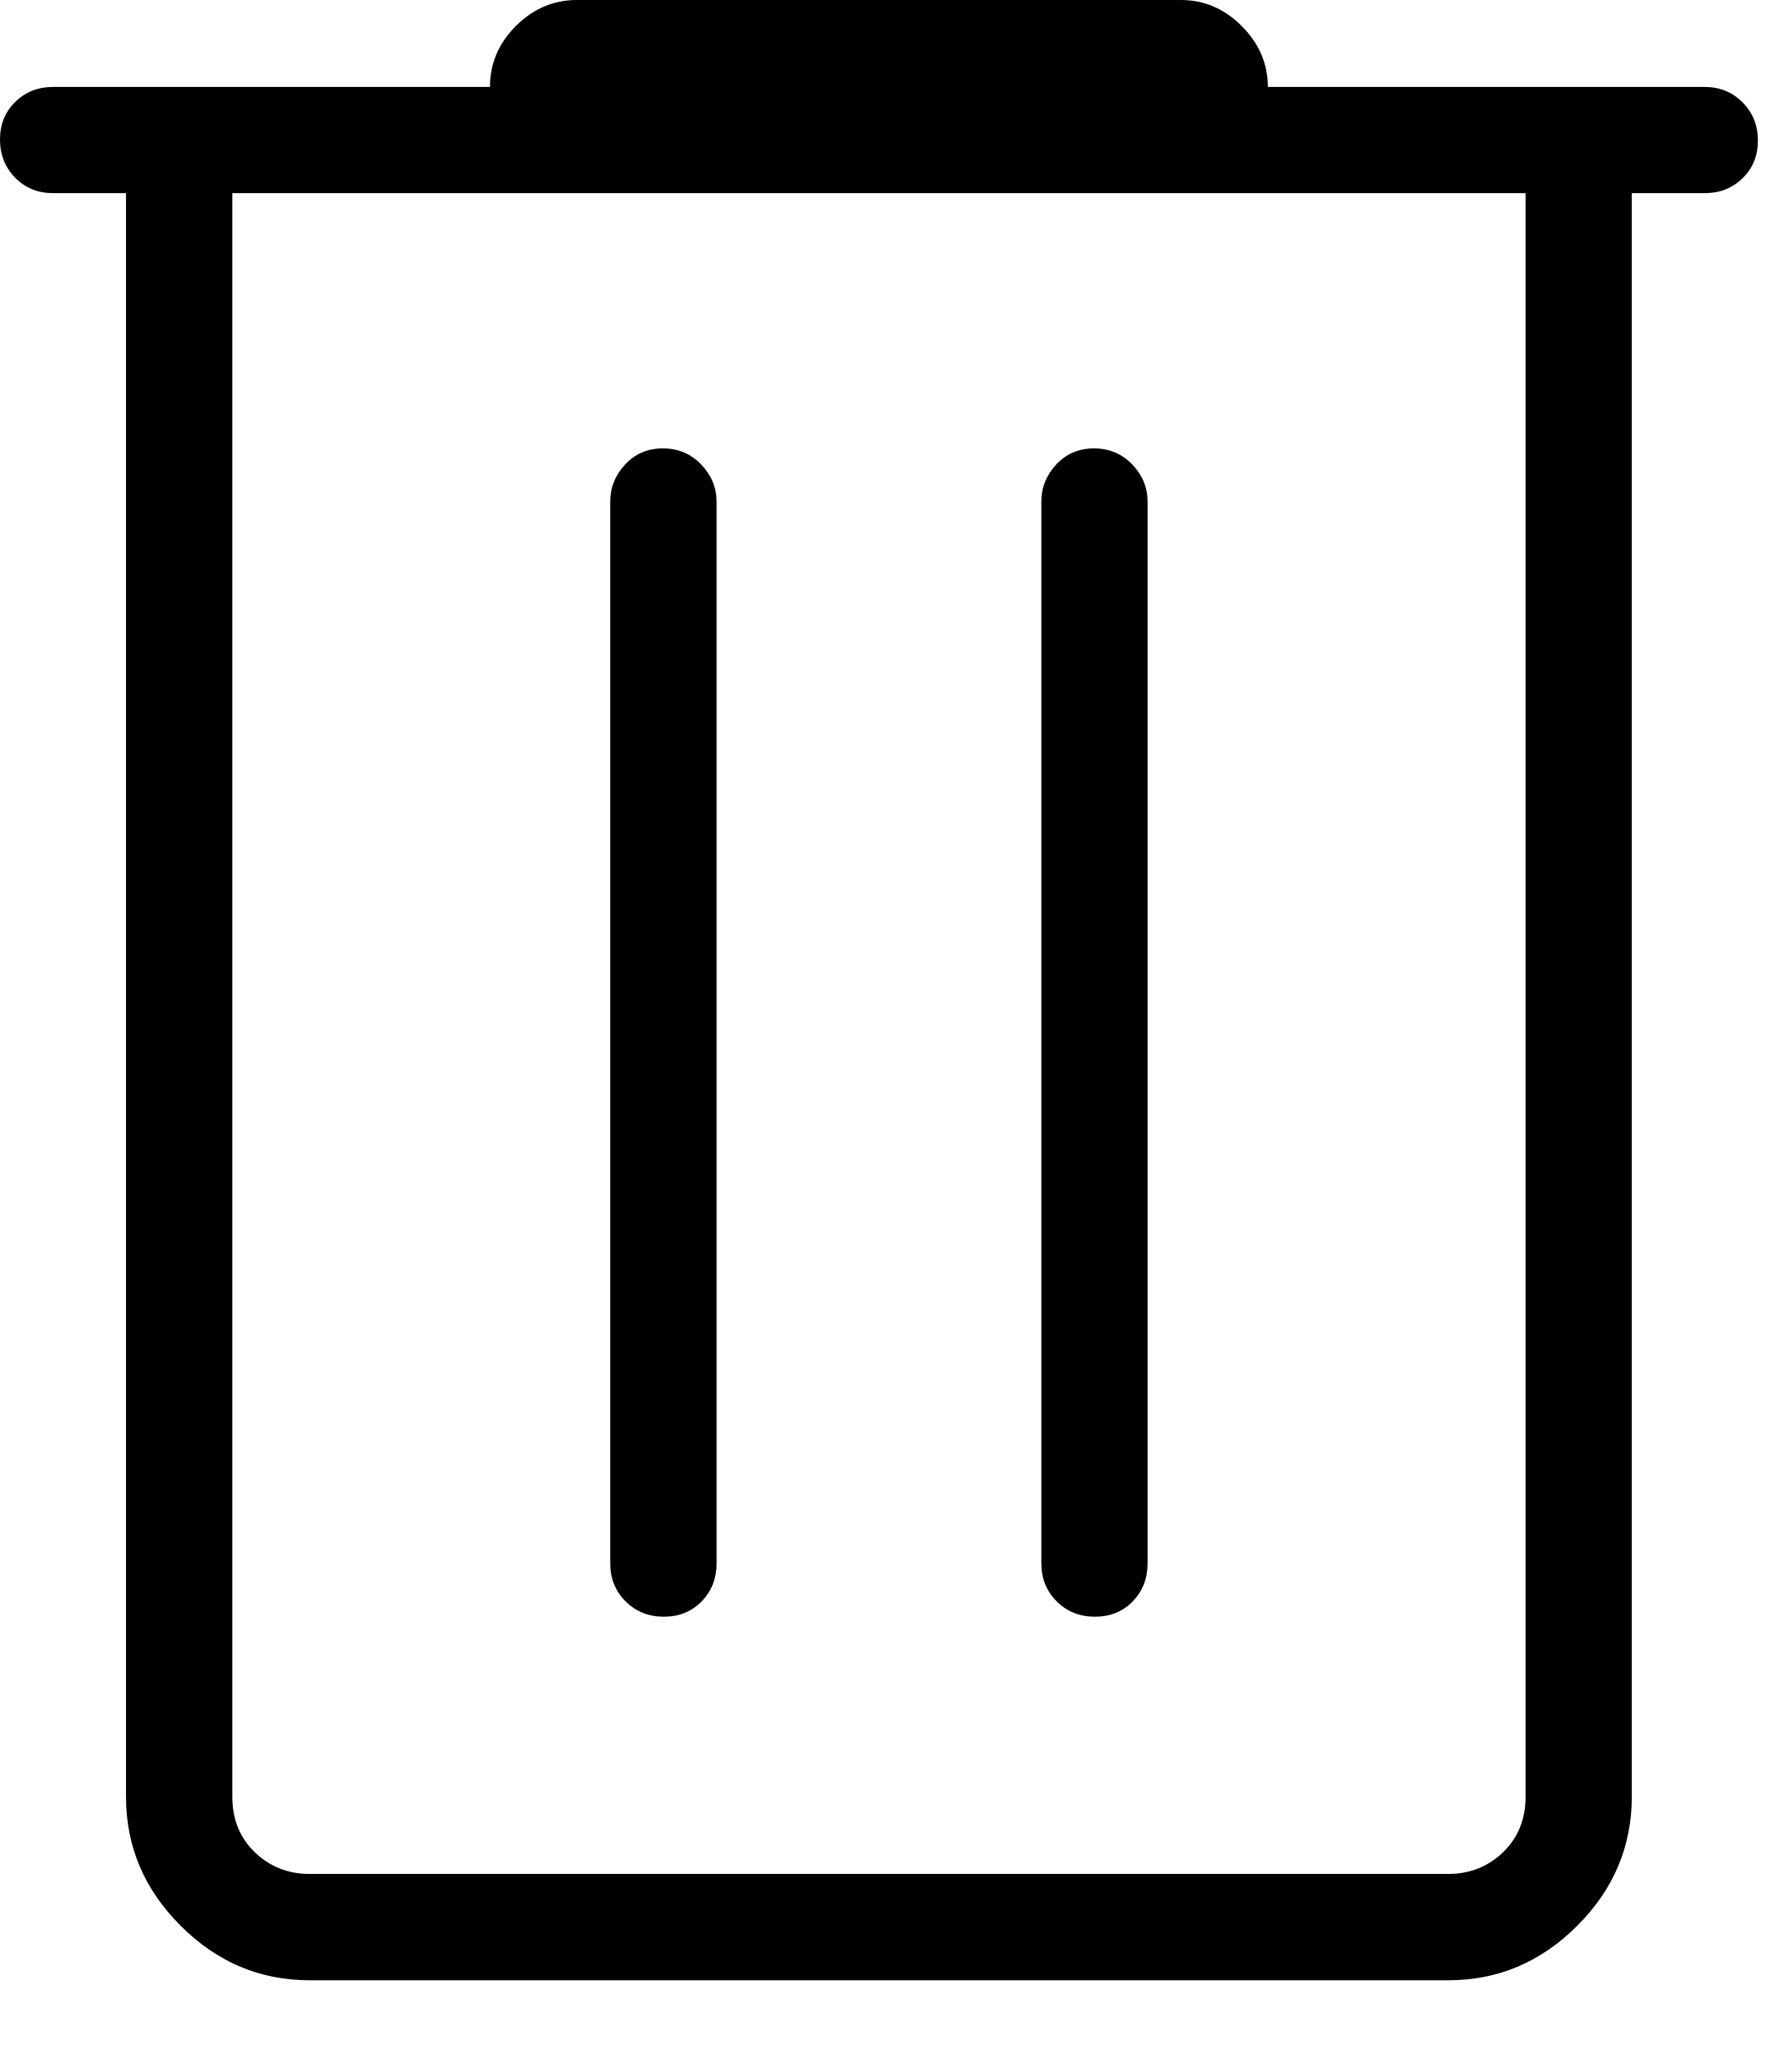
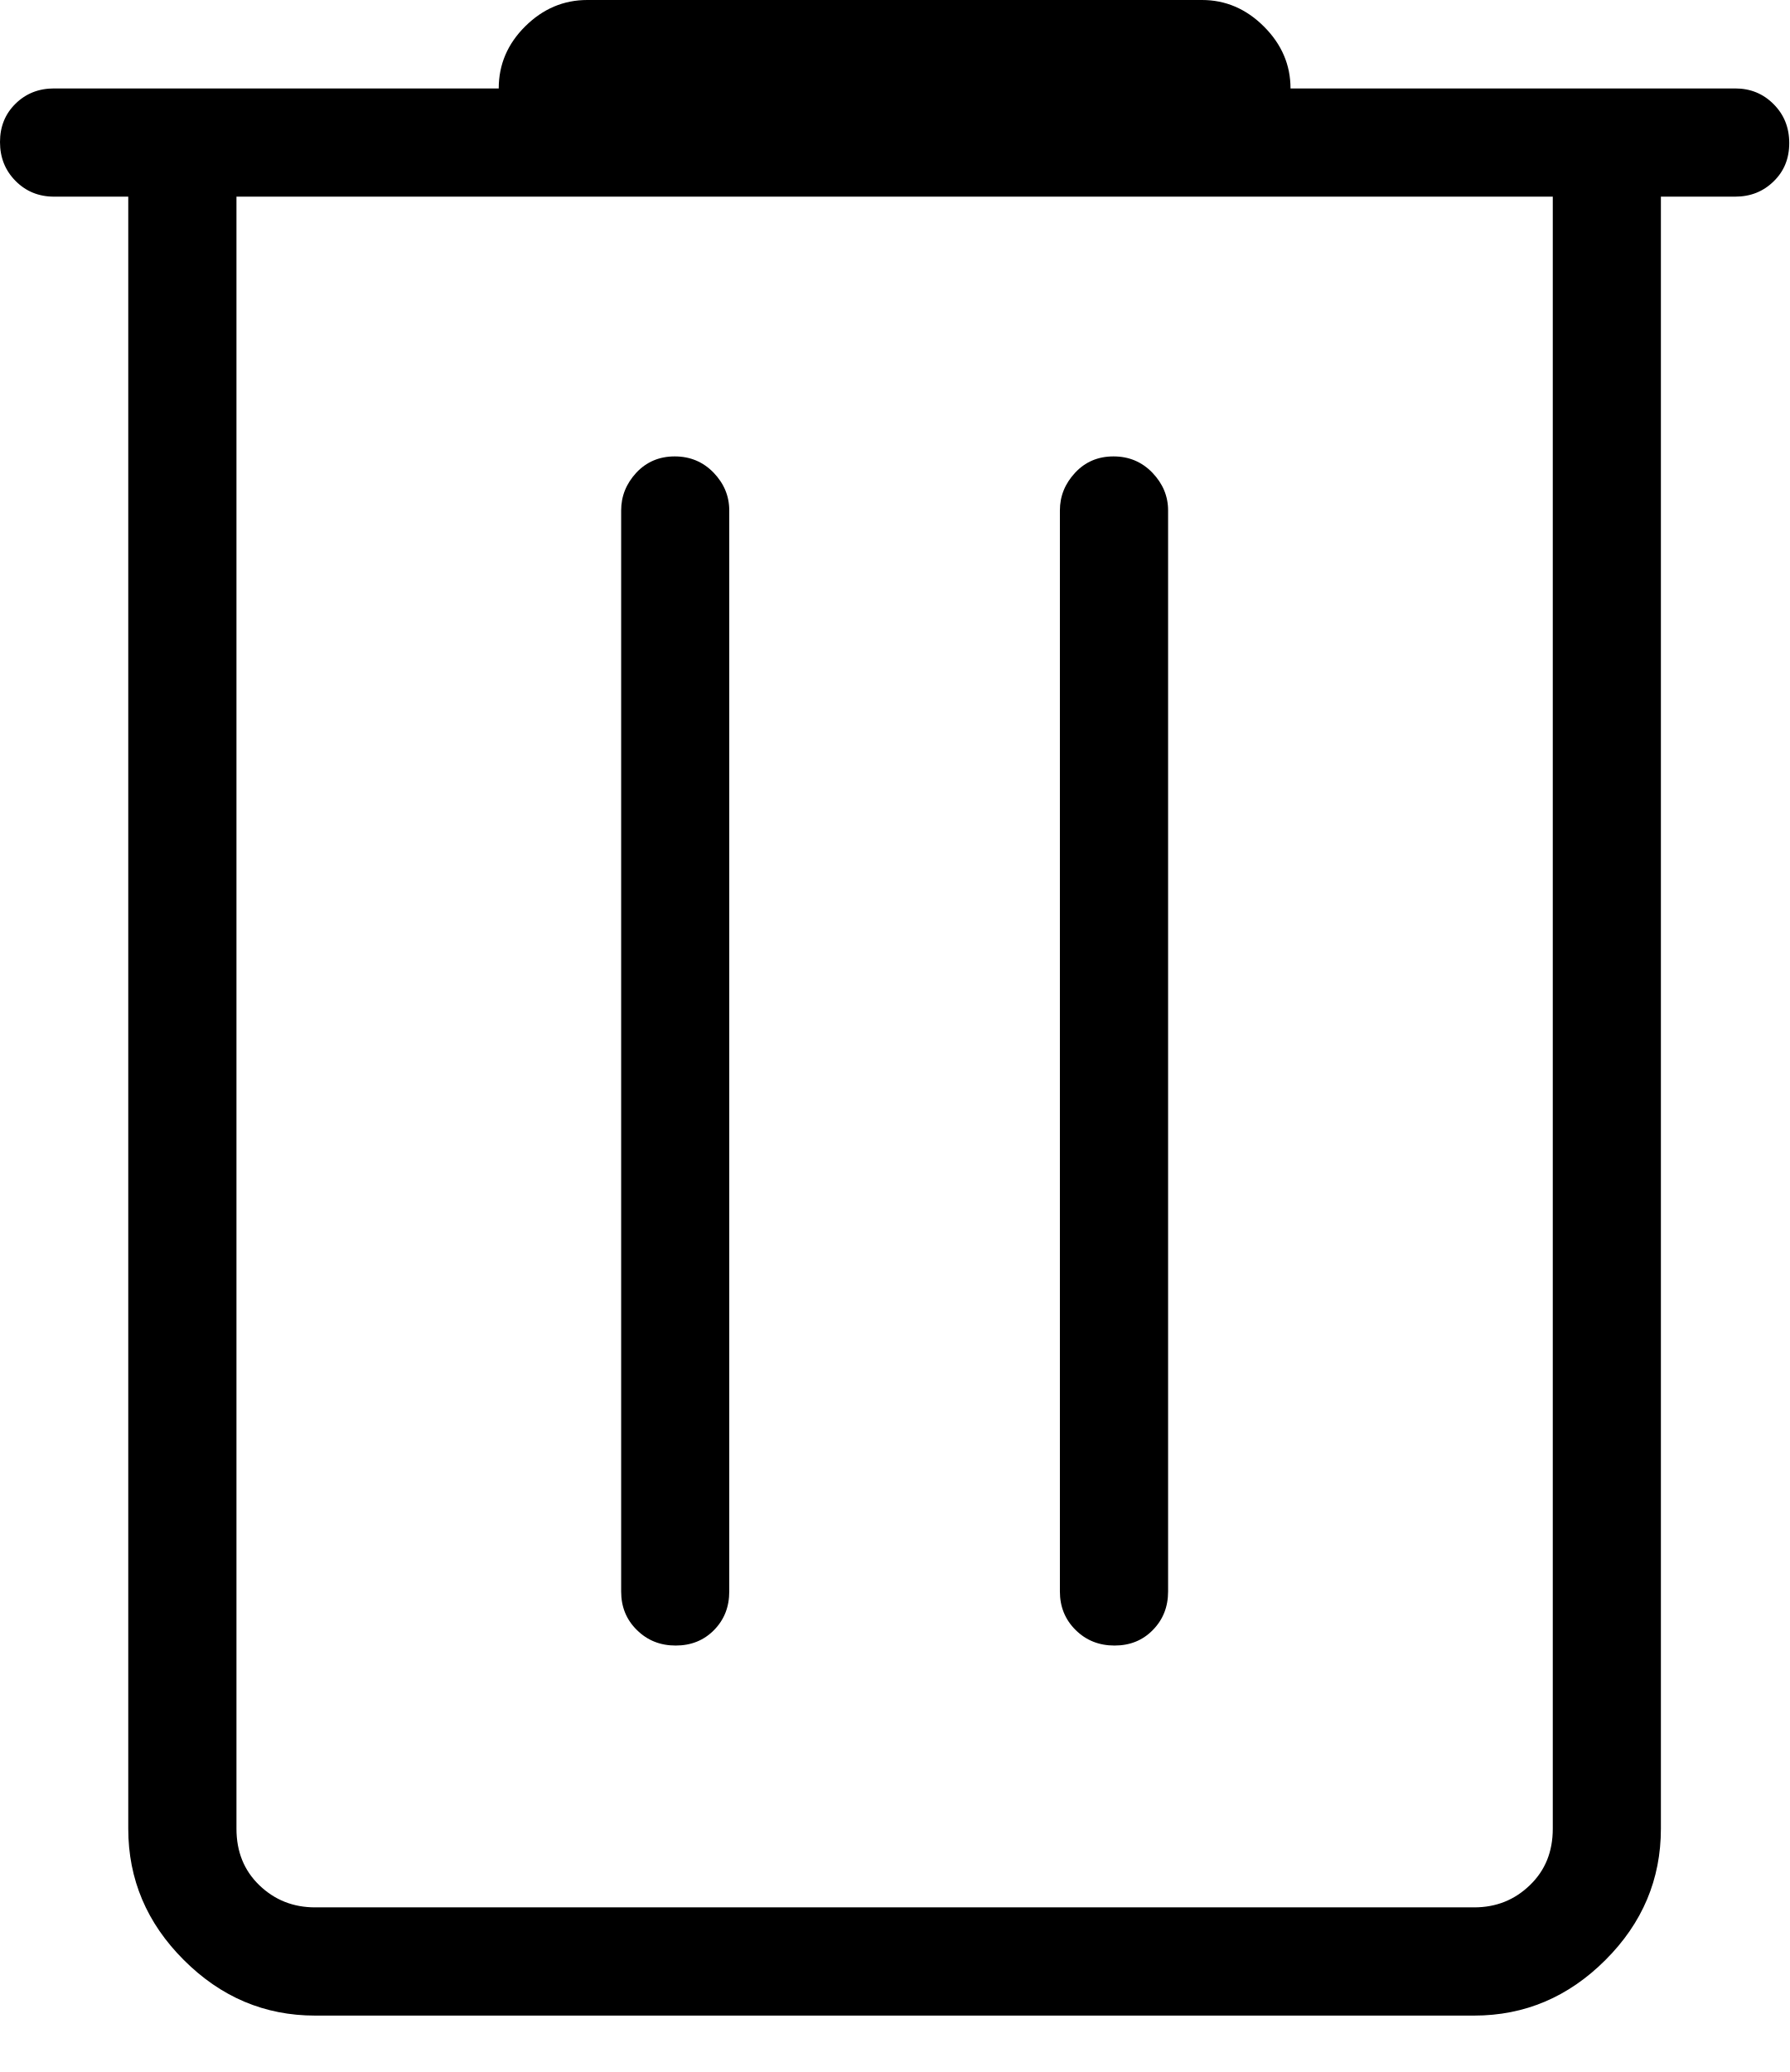
<svg xmlns="http://www.w3.org/2000/svg" viewBox="0 0 19 22" fill="none">
-   <path d="M3.287 21.026C2.76 21.026 2.304 20.833 1.918 20.447C1.531 20.061 1.338 19.604 1.338 19.077V2.051H0.564C0.404 2.051 0.27 1.997 0.162 1.888C0.054 1.779 0 1.643 0 1.482C0 1.321 0.054 1.187 0.162 1.082C0.27 0.976 0.404 0.923 0.564 0.923H5.203C5.203 0.673 5.296 0.457 5.48 0.274C5.665 0.091 5.88 0 6.126 0H12.54C12.786 0 13.002 0.092 13.186 0.277C13.371 0.462 13.463 0.677 13.463 0.923H18.103C18.262 0.923 18.396 0.978 18.504 1.087C18.613 1.196 18.667 1.331 18.667 1.492C18.667 1.654 18.613 1.787 18.504 1.893C18.396 1.998 18.262 2.051 18.103 2.051H17.328V19.077C17.328 19.604 17.135 20.061 16.749 20.447C16.363 20.833 15.907 21.026 15.38 21.026H3.287ZM16.2 2.051H2.467V19.077C2.467 19.316 2.546 19.513 2.706 19.667C2.866 19.82 3.059 19.897 3.287 19.897H15.38C15.607 19.897 15.801 19.82 15.961 19.667C16.12 19.513 16.2 19.316 16.2 19.077V2.051ZM7.45 17.004C7.556 16.895 7.609 16.761 7.609 16.602V5.325C7.609 5.176 7.554 5.045 7.445 4.931C7.336 4.818 7.201 4.761 7.039 4.761C6.878 4.761 6.745 4.818 6.639 4.931C6.533 5.045 6.48 5.176 6.48 5.325V16.602C6.48 16.761 6.535 16.895 6.644 17.004C6.753 17.112 6.888 17.166 7.05 17.166C7.211 17.166 7.344 17.112 7.45 17.004ZM12.028 17.004C12.133 16.895 12.186 16.761 12.186 16.602V5.325C12.186 5.176 12.132 5.045 12.023 4.931C11.914 4.818 11.778 4.761 11.617 4.761C11.456 4.761 11.322 4.818 11.217 4.931C11.111 5.045 11.058 5.176 11.058 5.325V16.602C11.058 16.761 11.113 16.895 11.222 17.004C11.331 17.112 11.466 17.166 11.627 17.166C11.789 17.166 11.922 17.112 12.028 17.004Z" fill="currentColor" />
+   <path d="M3.346 21.401C2.809 21.401 2.345 21.204 1.952 20.811C1.559 20.419 1.362 19.954 1.362 19.417V2.088H0.574C0.411 2.088 0.275 2.032 0.165 1.921C0.055 1.81 0 1.673 0 1.508C0 1.344 0.055 1.209 0.165 1.101C0.275 0.993 0.411 0.939 0.574 0.939H5.296C5.296 0.685 5.39 0.465 5.578 0.279C5.766 0.093 5.985 0 6.236 0H12.764C13.014 0 13.234 0.094 13.422 0.282C13.61 0.47 13.704 0.689 13.704 0.939H18.426C18.588 0.939 18.724 0.995 18.834 1.106C18.945 1.217 19 1.355 19 1.519C19 1.683 18.945 1.819 18.834 1.926C18.724 2.034 18.588 2.088 18.426 2.088H17.637V19.417C17.637 19.954 17.441 20.419 17.048 20.811C16.655 21.204 16.19 21.401 15.654 21.401H3.346ZM16.489 2.088H2.511V19.417C2.511 19.661 2.592 19.861 2.754 20.017C2.917 20.174 3.114 20.252 3.346 20.252H15.654C15.886 20.252 16.083 20.174 16.245 20.017C16.408 19.861 16.489 19.661 16.489 19.417V2.088ZM7.175 17.472C7.339 17.472 7.475 17.417 7.583 17.307C7.691 17.197 7.744 17.061 7.744 16.898V5.42C7.744 5.268 7.689 5.135 7.578 5.019C7.467 4.904 7.329 4.846 7.165 4.846C7.001 4.846 6.865 4.904 6.757 5.019C6.65 5.135 6.596 5.268 6.596 5.42V16.898C6.596 17.061 6.651 17.197 6.763 17.307C6.874 17.417 7.011 17.472 7.175 17.472ZM11.835 17.472C11.999 17.472 12.135 17.417 12.242 17.307C12.35 17.197 12.404 17.061 12.404 16.898V5.42C12.404 5.268 12.348 5.135 12.237 5.019C12.126 4.904 11.989 4.846 11.824 4.846C11.66 4.846 11.524 4.904 11.417 5.019C11.309 5.135 11.255 5.268 11.255 5.42V16.898C11.255 17.061 11.311 17.197 11.422 17.307C11.533 17.417 11.671 17.472 11.835 17.472Z" fill="currentColor" />
</svg>
